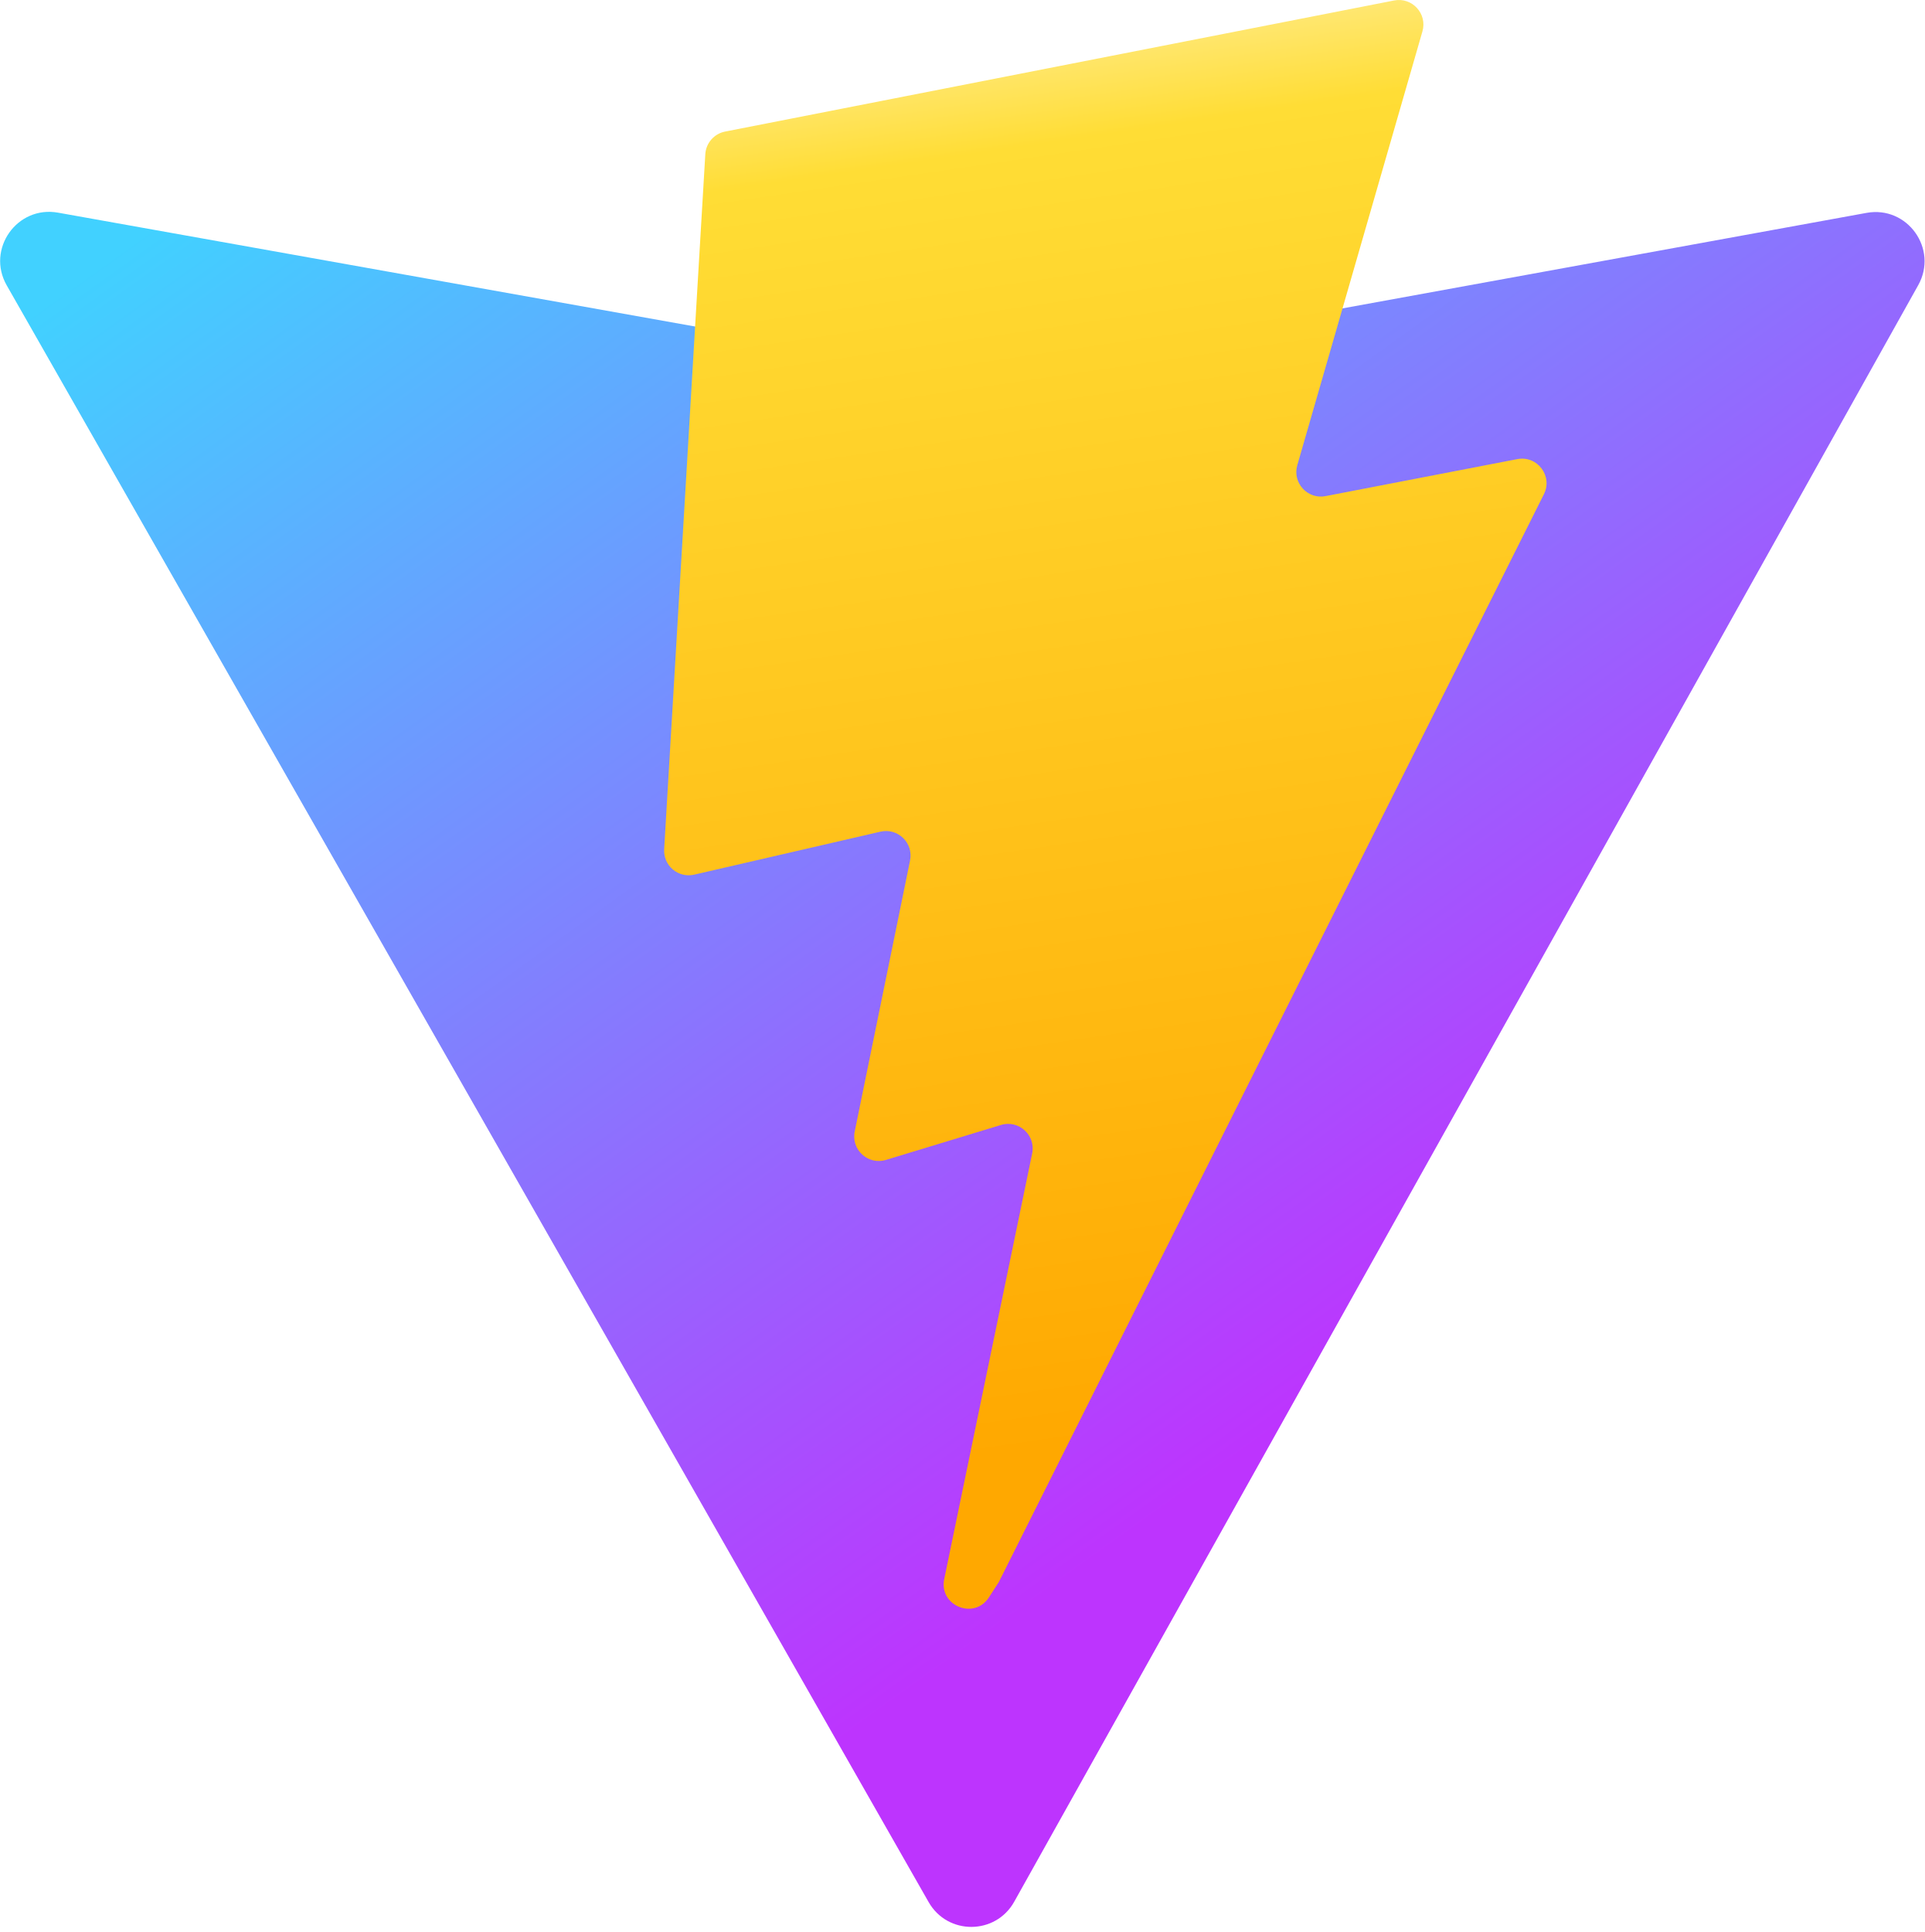
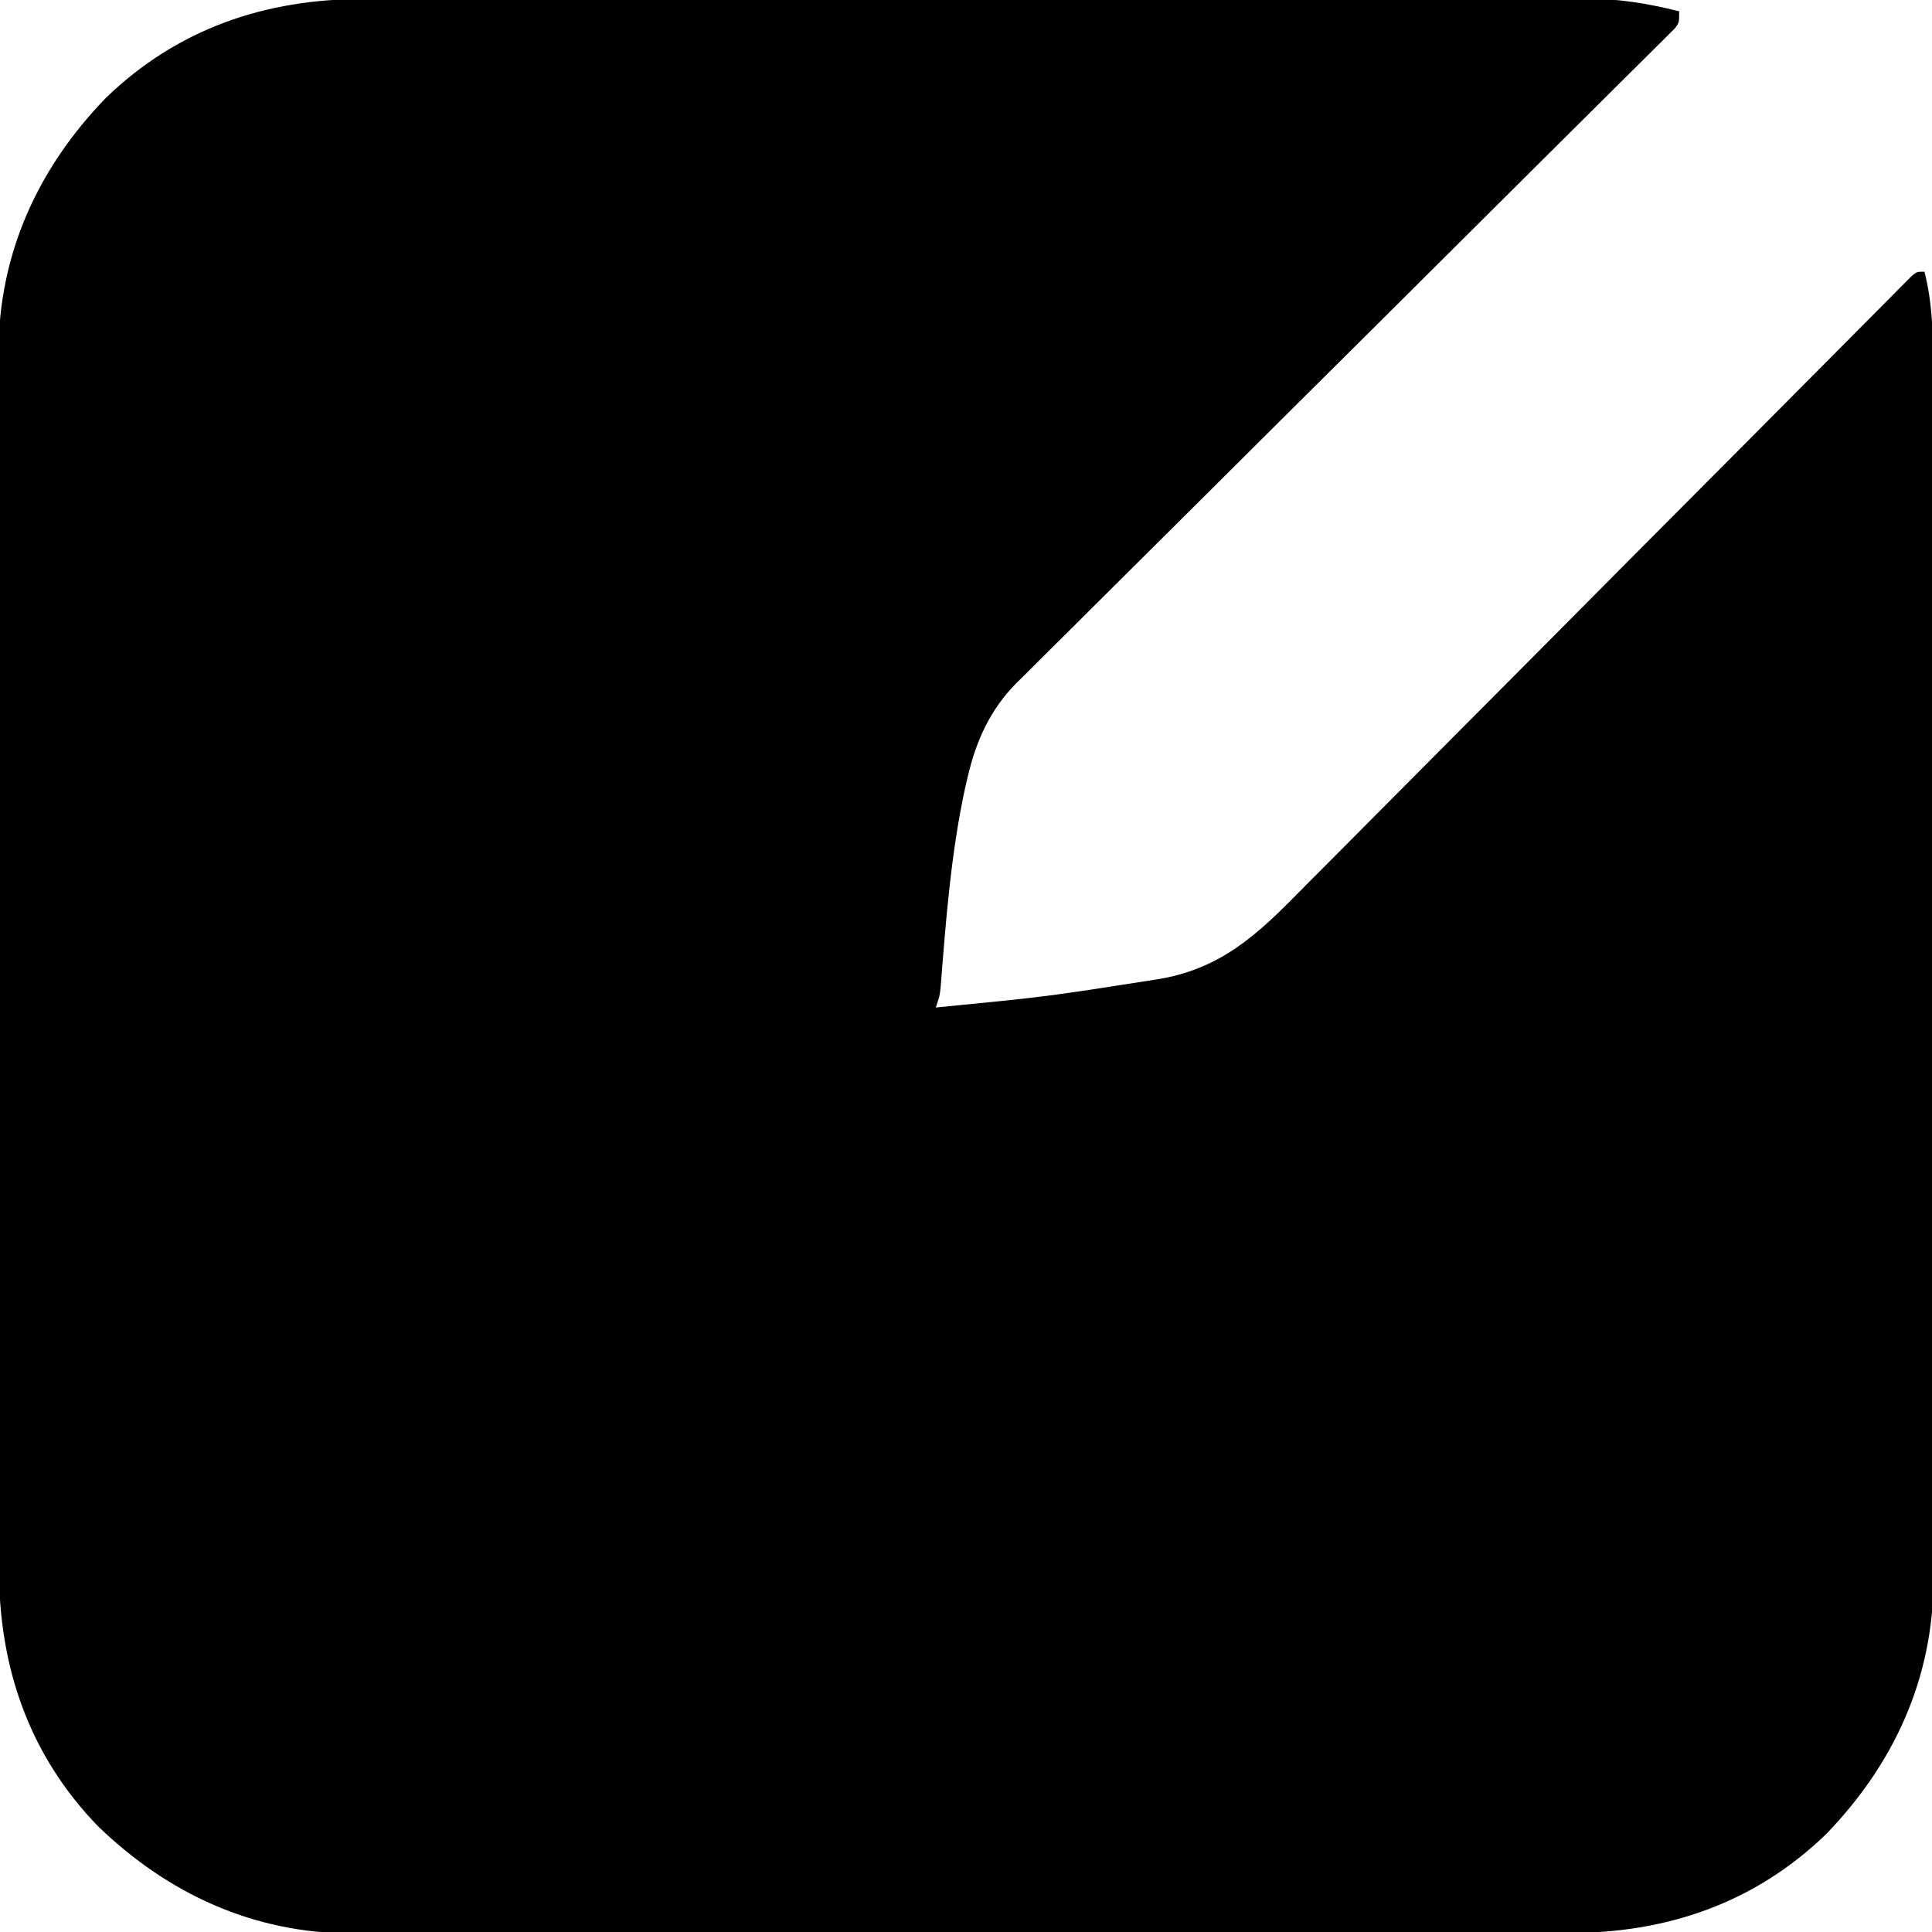
- <svg xmlns="http://www.w3.org/2000/svg" aria-hidden="true" role="img" class="iconify iconify--logos" width="31.88" height="32" preserveAspectRatio="xMidYMid meet" viewBox="0 0 256 257">
-   <defs>
-     <linearGradient id="IconifyId1813088fe1fbc01fb466" x1="-.828%" x2="57.636%" y1="7.652%" y2="78.411%">
-       <stop offset="0%" stop-color="#41D1FF" />
-       <stop offset="100%" stop-color="#BD34FE" />
-     </linearGradient>
-     <linearGradient id="IconifyId1813088fe1fbc01fb467" x1="43.376%" x2="50.316%" y1="2.242%" y2="89.03%">
-       <stop offset="0%" stop-color="#FFEA83" />
-       <stop offset="8.333%" stop-color="#FFDD35" />
-       <stop offset="100%" stop-color="#FFA800" />
-     </linearGradient>
-   </defs>
-   <path fill="url(#IconifyId1813088fe1fbc01fb466)" d="M255.153 37.938L134.897 252.976c-2.483 4.44-8.862 4.466-11.382.048L.875 37.958c-2.746-4.814 1.371-10.646 6.827-9.67l120.385 21.517a6.537 6.537 0 0 0 2.322-.004l117.867-21.483c5.438-.991 9.574 4.796 6.877 9.62Z" />
-   <path fill="url(#IconifyId1813088fe1fbc01fb467)" d="M185.432.063L96.44 17.501a3.268 3.268 0 0 0-2.634 3.014l-5.474 92.456a3.268 3.268 0 0 0 3.997 3.378l24.777-5.718c2.318-.535 4.413 1.507 3.936 3.838l-7.361 36.047c-.495 2.426 1.782 4.5 4.151 3.78l15.304-4.649c2.372-.72 4.652 1.36 4.15 3.788l-11.698 56.621c-.732 3.542 3.979 5.473 5.943 2.437l1.313-2.028l72.516-144.72c1.215-2.423-.88-5.186-3.54-4.672l-25.505 4.922c-2.396.462-4.435-1.77-3.759-4.114l16.646-57.705c.677-2.35-1.37-4.583-3.769-4.113Z" />
+ <svg xmlns="http://www.w3.org/2000/svg" version="1.1" width="512" height="512">
+   <path d="M0 0 C1.439 -0.003 2.878 -0.007 4.317 -0.012 C8.245 -0.022 12.172 -0.02 16.099 -0.015 C20.345 -0.013 24.591 -0.022 28.838 -0.029 C37.146 -0.042 45.454 -0.044 53.763 -0.042 C60.519 -0.04 67.276 -0.042 74.032 -0.046 C74.995 -0.046 75.958 -0.047 76.95 -0.048 C78.907 -0.049 80.864 -0.05 82.821 -0.051 C101.155 -0.062 119.49 -0.06 137.825 -0.054 C154.579 -0.049 171.333 -0.06 188.087 -0.079 C205.312 -0.098 222.536 -0.107 239.76 -0.103 C249.421 -0.101 259.083 -0.103 268.745 -0.118 C276.97 -0.13 285.195 -0.131 293.421 -0.119 C297.613 -0.113 301.805 -0.112 305.997 -0.124 C309.843 -0.135 313.689 -0.132 317.535 -0.118 C319.568 -0.114 321.6 -0.124 323.632 -0.136 C332.332 -0.085 340.094 1.127 348.522 3.261 C348.522 6.261 348.522 6.261 347.367 7.782 C346.82 8.326 346.273 8.869 345.709 9.429 C344.768 10.374 344.768 10.374 343.808 11.339 C343.107 12.027 342.406 12.716 341.684 13.426 C340.949 14.16 340.213 14.895 339.455 15.652 C336.972 18.128 334.479 20.593 331.986 23.058 C330.21 24.825 328.435 26.592 326.661 28.36 C322.829 32.175 318.994 35.986 315.154 39.793 C309.595 45.305 304.047 50.829 298.501 56.355 C289.494 65.331 280.482 74.303 271.465 83.269 C270.925 83.806 270.385 84.343 269.829 84.896 C263.811 90.881 257.791 96.863 251.77 102.844 C251.23 103.381 250.689 103.918 250.132 104.471 C249.592 105.007 249.053 105.543 248.496 106.096 C247.408 107.177 246.319 108.258 245.231 109.34 C244.693 109.874 244.155 110.408 243.601 110.958 C234.621 119.879 225.65 128.809 216.687 137.747 C211.161 143.257 205.627 148.759 200.081 154.25 C195.826 158.465 191.584 162.693 187.346 166.926 C185.61 168.656 183.869 170.383 182.123 172.104 C179.735 174.46 177.363 176.831 174.995 179.207 C174.305 179.88 173.615 180.553 172.905 181.247 C165.921 188.319 162.182 196.591 159.96 206.198 C159.757 207.057 159.554 207.916 159.345 208.801 C155.538 226.216 154.169 244.409 152.777 262.155 C152.522 264.261 152.522 264.261 151.522 267.261 C180.89 264.391 180.89 264.391 210.022 259.823 C210.942 259.655 211.861 259.486 212.809 259.313 C229.328 255.856 238.842 245.767 250.284 234.148 C252.045 232.382 253.807 230.618 255.57 228.855 C259.349 225.071 263.118 221.278 266.88 217.476 C272.319 211.979 277.776 206.5 283.237 201.025 C292.101 192.138 300.952 183.239 309.794 174.331 C318.376 165.686 326.962 157.044 335.553 148.408 C336.084 147.875 336.614 147.342 337.161 146.793 C342.947 140.977 348.736 135.162 354.526 129.349 C355.034 128.838 355.542 128.328 356.066 127.802 C358.097 125.763 360.128 123.724 362.16 121.685 C368.109 115.712 374.055 109.735 379.993 103.75 C384.148 99.562 388.308 95.379 392.469 91.197 C394.18 89.476 395.888 87.754 397.595 86.03 C399.914 83.688 402.24 81.351 404.567 79.016 C405.249 78.323 405.932 77.631 406.635 76.918 C407.565 75.988 407.565 75.988 408.514 75.039 C409.05 74.499 409.587 73.958 410.14 73.402 C411.522 72.261 411.522 72.261 413.522 72.261 C415.59 80.394 415.807 88.212 415.783 96.574 C415.786 98.007 415.79 99.44 415.794 100.874 C415.805 104.79 415.802 108.706 415.798 112.622 C415.796 116.855 415.805 121.088 415.812 125.32 C415.825 133.604 415.827 141.889 415.824 150.173 C415.823 156.91 415.824 163.647 415.829 170.385 C415.829 171.345 415.83 172.305 415.83 173.294 C415.832 175.245 415.833 177.196 415.834 179.147 C415.845 197.43 415.843 215.714 415.837 233.997 C415.831 250.703 415.843 267.408 415.862 284.113 C415.881 301.286 415.889 318.459 415.886 335.633 C415.884 345.266 415.886 354.899 415.9 364.532 C415.912 372.735 415.914 380.938 415.902 389.14 C415.896 393.32 415.895 397.5 415.907 401.681 C415.917 405.517 415.914 409.353 415.9 413.189 C415.896 415.214 415.907 417.238 415.919 419.263 C415.767 445.189 405.451 467.691 387.522 486.261 C368.583 504.62 345.195 512.597 319.089 512.521 C317.654 512.524 316.22 512.528 314.786 512.533 C310.872 512.543 306.958 512.541 303.044 512.537 C298.812 512.534 294.58 512.543 290.349 512.551 C282.068 512.564 273.787 512.565 265.506 512.563 C258.772 512.561 252.038 512.563 245.303 512.567 C244.343 512.568 243.383 512.568 242.394 512.569 C240.443 512.57 238.493 512.571 236.542 512.573 C218.265 512.584 199.989 512.581 181.712 512.575 C165.013 512.57 148.314 512.581 131.616 512.6 C114.447 512.62 97.278 512.628 80.109 512.624 C70.48 512.622 60.85 512.625 51.22 512.639 C43.021 512.651 34.822 512.652 26.623 512.64 C22.445 512.634 18.267 512.633 14.089 512.645 C10.254 512.656 6.42 512.653 2.585 512.639 C0.562 512.635 -1.461 512.646 -3.485 512.657 C-29.409 512.506 -51.911 502.188 -70.478 484.261 C-88.837 465.322 -96.814 441.934 -96.739 415.827 C-96.742 414.393 -96.746 412.959 -96.75 411.525 C-96.761 407.611 -96.758 403.697 -96.754 399.783 C-96.752 395.551 -96.761 391.319 -96.768 387.087 C-96.781 378.807 -96.783 370.526 -96.78 362.245 C-96.779 355.511 -96.78 348.776 -96.785 342.042 C-96.785 341.082 -96.786 340.122 -96.786 339.133 C-96.788 337.182 -96.789 335.232 -96.79 333.281 C-96.801 315.004 -96.799 296.727 -96.793 278.45 C-96.787 261.752 -96.799 245.053 -96.818 228.354 C-96.837 211.186 -96.845 194.017 -96.842 176.848 C-96.84 167.218 -96.842 157.588 -96.856 147.959 C-96.868 139.76 -96.87 131.561 -96.858 123.361 C-96.852 119.183 -96.85 115.005 -96.863 110.827 C-96.873 106.993 -96.87 103.159 -96.856 99.324 C-96.852 97.301 -96.863 95.277 -96.875 93.254 C-96.723 67.33 -86.405 44.828 -68.478 26.261 C-49.523 7.886 -26.126 -0.075 0 0 Z " fill="#000000" transform="translate(96.47798,-0.2606964)" />
</svg>
